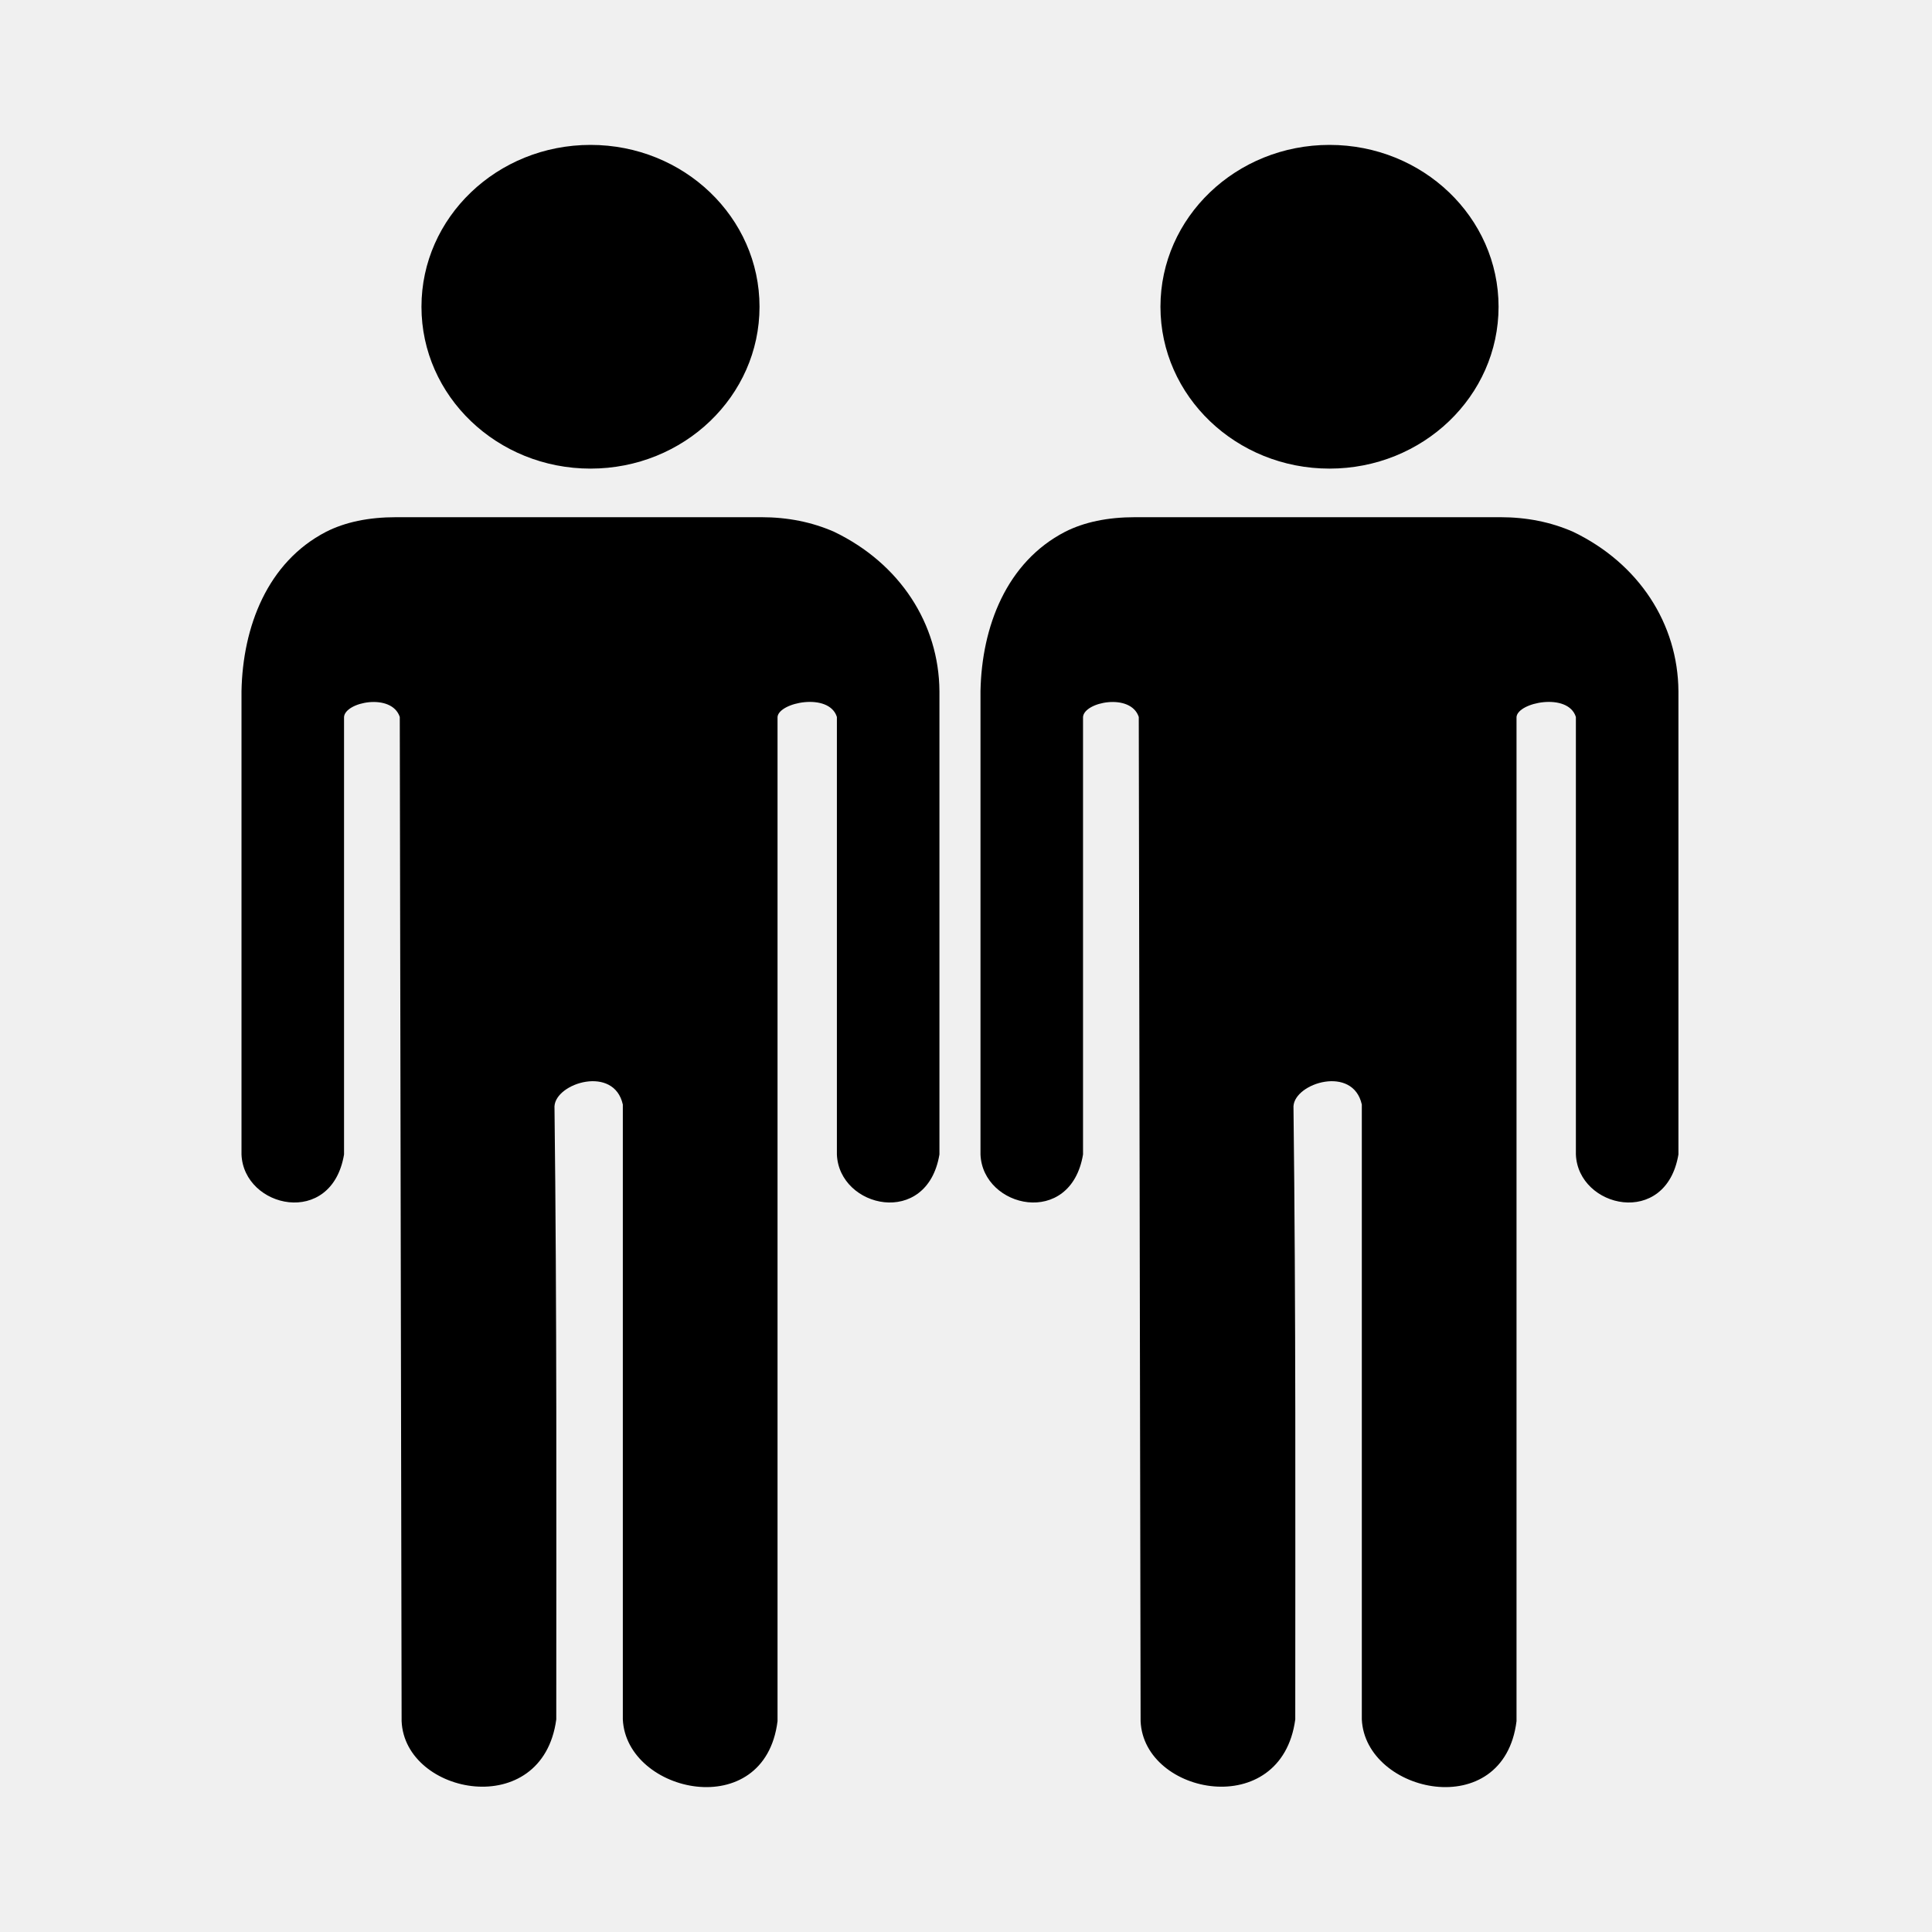
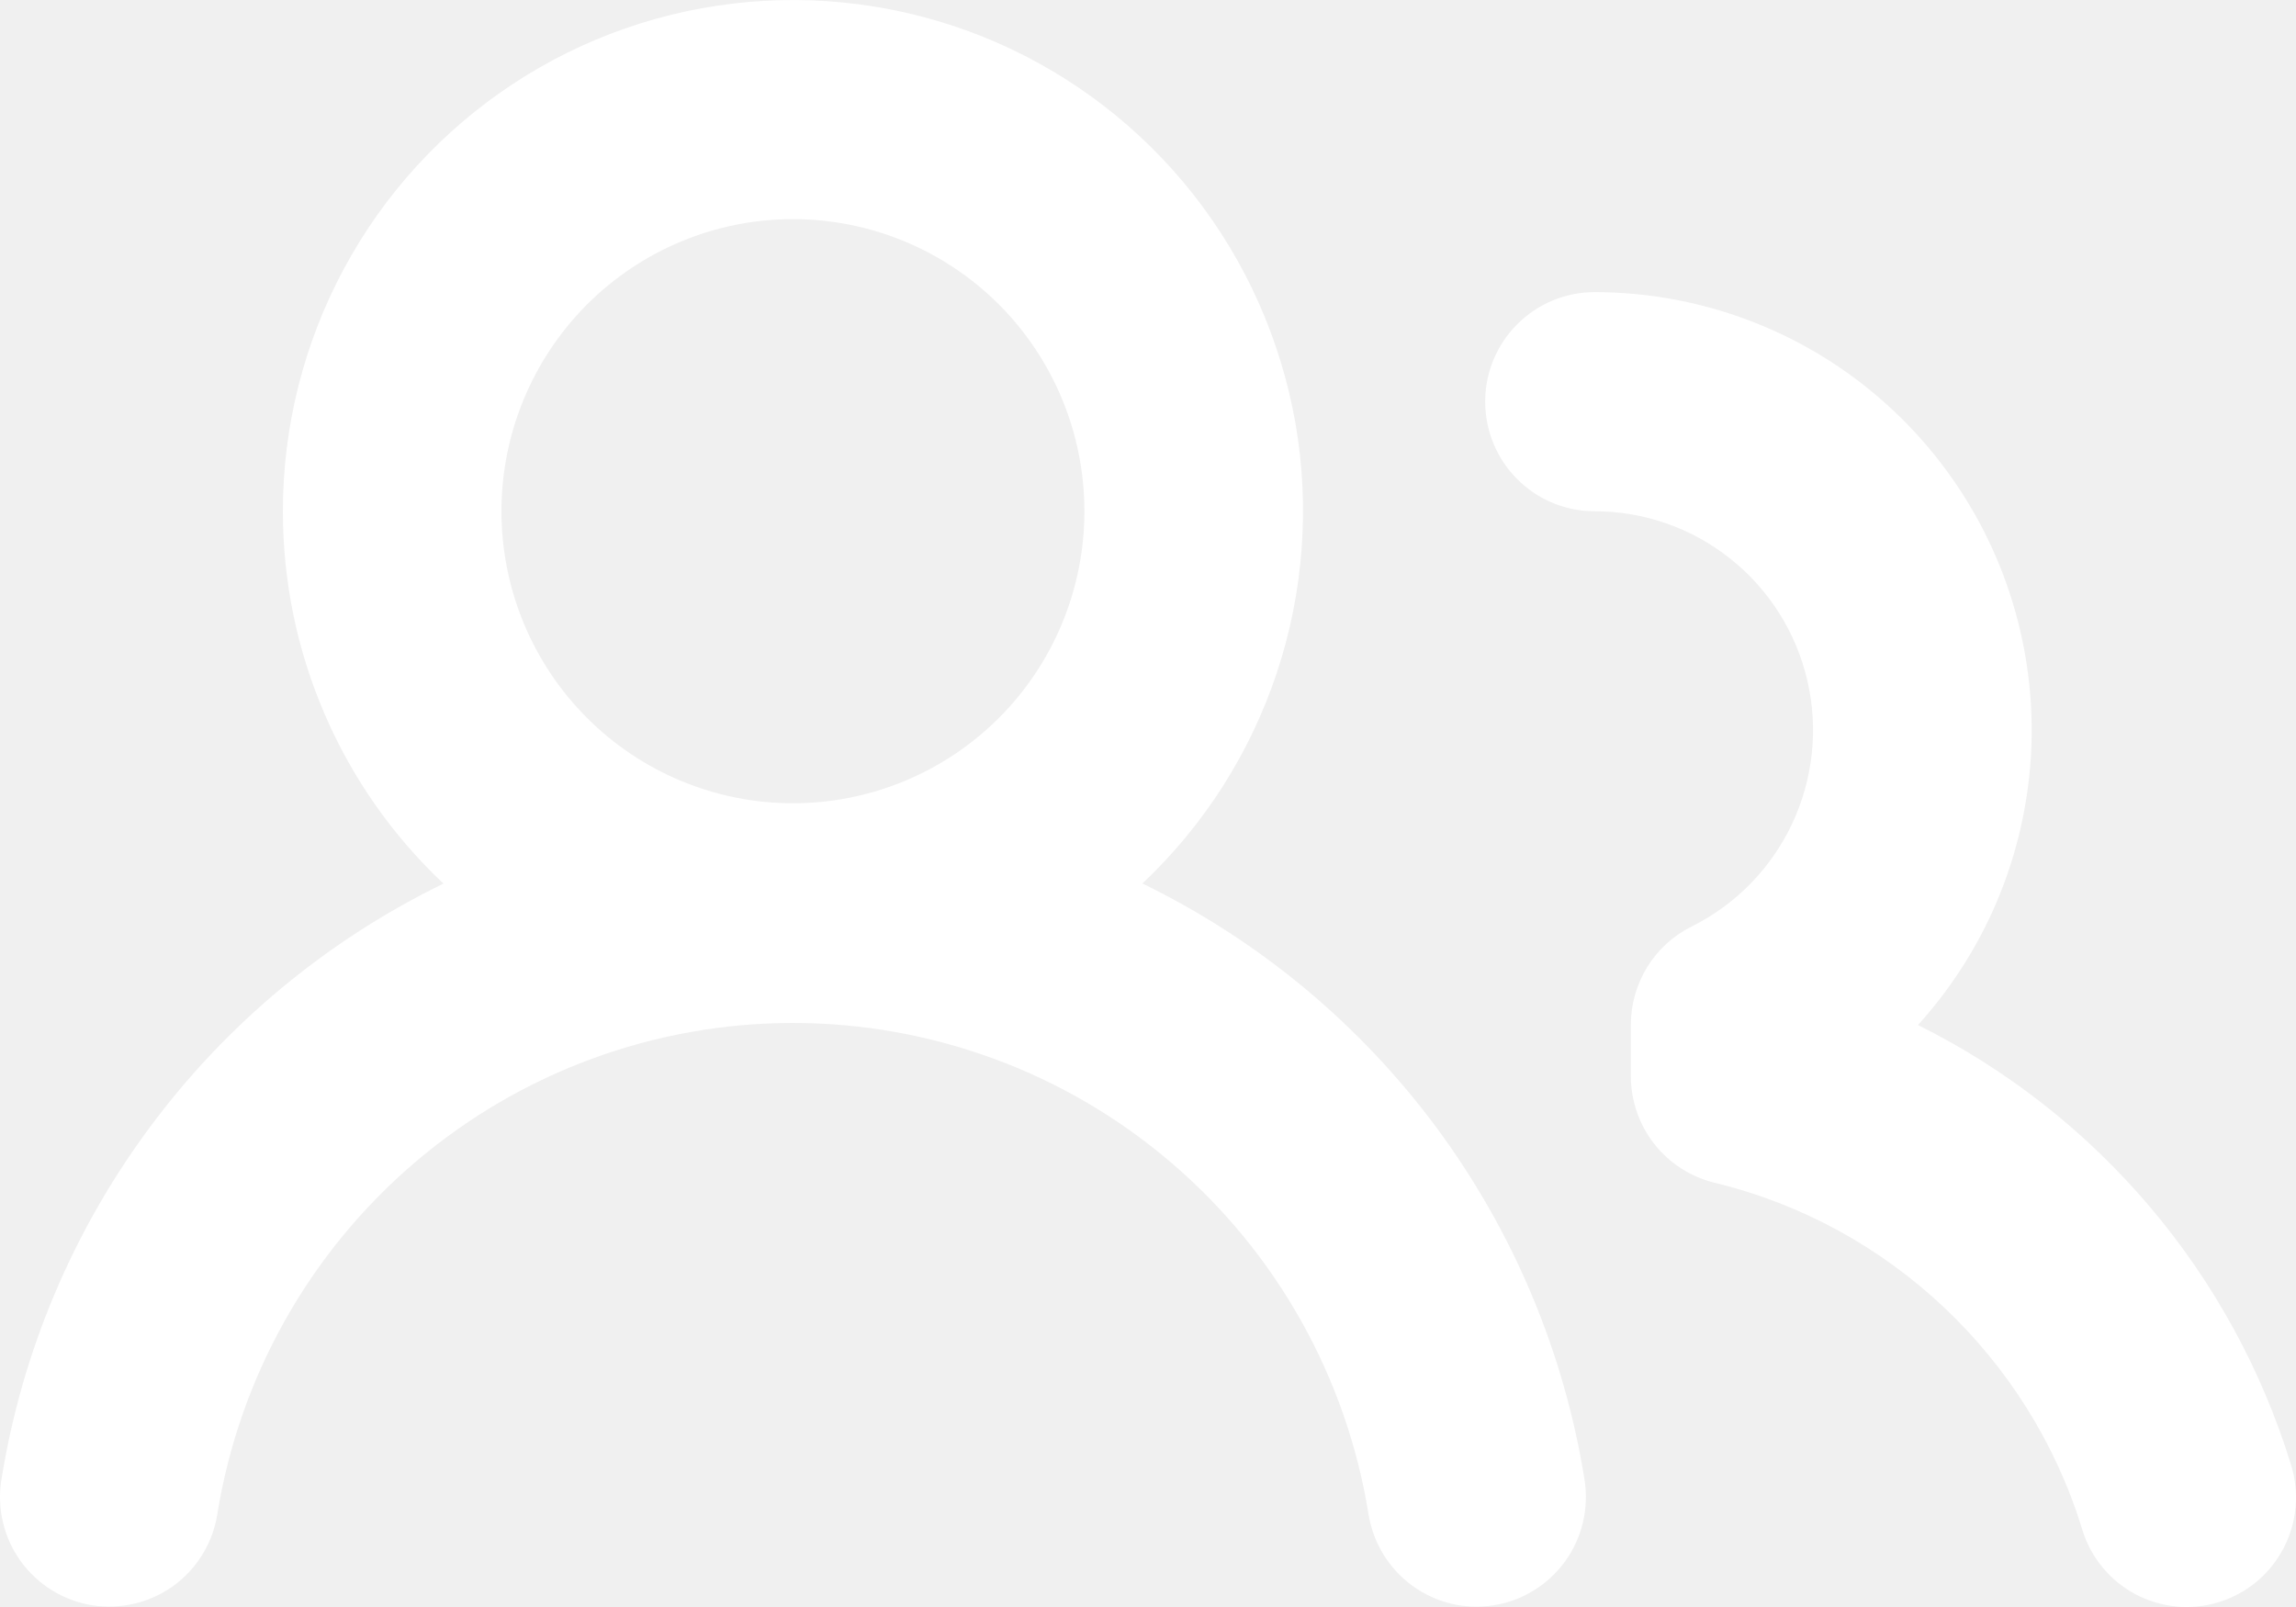
- <svg xmlns="http://www.w3.org/2000/svg" width="24" height="24" viewBox="0 0 40 40" fill="current" stroke="current">
-   <path d="M15.763 10.708C16.309 10.708 16.812 10.809 17.271 11.011C18.635 11.668 19.44 12.917 19.45 14.309V23.902C19.194 25.427 17.371 25.013 17.327 23.902V14.844C17.165 14.328 16.123 14.542 16.098 14.844V35.635C15.833 37.758 12.968 37.135 12.895 35.599V22.868C12.712 22.047 11.507 22.42 11.48 22.904C11.531 27.136 11.517 31.367 11.517 35.599C11.232 37.711 8.381 37.171 8.315 35.635L8.277 14.844C8.11 14.339 7.145 14.533 7.123 14.844V23.902C6.867 25.427 5.044 25.013 5 23.902V14.309C5.026 12.976 5.536 11.64 6.75 11.011C7.148 10.809 7.632 10.708 8.203 10.708L15.763 10.708ZM15.725 6.351C15.725 8.202 14.159 9.702 12.226 9.702C10.293 9.702 8.726 8.202 8.726 6.351C8.726 4.5 10.293 3 12.226 3C14.159 3 15.725 4.5 15.725 6.351Z" fill="current" stroke="current" />
-   <path d="M31.063 10.708C31.609 10.708 32.112 10.809 32.571 11.011C33.935 11.668 34.74 12.917 34.75 14.309V23.902C34.494 25.427 32.671 25.013 32.627 23.902V14.844C32.465 14.328 31.423 14.542 31.398 14.844V35.635C31.133 37.758 28.268 37.135 28.195 35.599V22.868C28.012 22.047 26.807 22.42 26.78 22.904C26.831 27.136 26.817 31.367 26.817 35.599C26.532 37.711 23.681 37.171 23.615 35.635L23.577 14.844C23.41 14.339 22.445 14.533 22.423 14.844V23.902C22.167 25.427 20.344 25.013 20.3 23.902V14.309C20.326 12.976 20.836 11.64 22.05 11.011C22.448 10.809 22.932 10.708 23.503 10.708L31.063 10.708ZM31.026 6.351C31.026 8.202 29.459 9.702 27.526 9.702C25.593 9.702 24.026 8.202 24.026 6.351C24.026 4.5 25.593 3 27.526 3C29.459 3 31.026 4.5 31.026 6.351Z" fill="current" stroke="current" />
+ <svg xmlns="http://www.w3.org/2000/svg" width="20" height="14" viewBox="0 0 20 14" fill="none">
+   <path fill-rule="evenodd" clip-rule="evenodd" d="M6.907 1.909C6.234 1.909 5.588 2.177 5.112 2.654C4.636 3.132 4.368 3.779 4.368 4.454C4.368 5.129 4.636 5.776 5.112 6.253C5.588 6.73 6.234 6.998 6.907 6.998C7.581 6.998 8.226 6.73 8.703 6.253C9.179 5.776 9.446 5.129 9.446 4.454C9.446 3.779 9.179 3.132 8.703 2.654C8.226 2.177 7.581 1.909 6.907 1.909ZM2.464 4.454C2.464 3.716 2.647 2.989 2.997 2.339C3.346 1.69 3.852 1.137 4.467 0.732C5.082 0.326 5.789 0.081 6.522 0.017C7.256 -0.047 7.994 0.073 8.67 0.365C9.346 0.658 9.939 1.115 10.395 1.694C10.851 2.274 11.156 2.958 11.284 3.685C11.411 4.412 11.355 5.159 11.123 5.859C10.89 6.56 10.488 7.191 9.951 7.697C10.963 8.189 11.841 8.918 12.512 9.822C13.182 10.727 13.625 11.78 13.803 12.893C13.822 13.017 13.817 13.143 13.788 13.265C13.759 13.387 13.706 13.502 13.633 13.603C13.559 13.705 13.466 13.791 13.36 13.856C13.253 13.922 13.135 13.966 13.011 13.985C12.888 14.005 12.762 14 12.64 13.971C12.518 13.941 12.404 13.888 12.303 13.815C12.201 13.741 12.116 13.648 12.05 13.541C11.985 13.434 11.941 13.316 11.921 13.192C11.729 11.998 11.119 10.911 10.2 10.127C9.282 9.342 8.114 8.912 6.907 8.912C5.7 8.912 4.533 9.342 3.614 10.127C2.695 10.911 2.085 11.998 1.893 13.192C1.873 13.316 1.83 13.434 1.764 13.541C1.699 13.648 1.613 13.741 1.512 13.815C1.41 13.888 1.296 13.941 1.174 13.97C1.052 13.999 0.926 14.004 0.803 13.985C0.679 13.965 0.561 13.921 0.454 13.855C0.348 13.79 0.255 13.704 0.181 13.602C0.108 13.501 0.055 13.386 0.026 13.264C-0.003 13.142 -0.008 13.015 0.012 12.892C0.19 11.779 0.633 10.727 1.304 9.822C1.974 8.918 2.852 8.19 3.863 7.698C3.421 7.282 3.068 6.779 2.828 6.221C2.587 5.663 2.464 5.062 2.464 4.454ZM13.889 2.545C13.637 2.545 13.394 2.646 13.216 2.825C13.037 3.004 12.937 3.246 12.937 3.499C12.937 3.752 13.037 3.995 13.216 4.174C13.394 4.353 13.637 4.454 13.889 4.454C14.319 4.454 14.736 4.599 15.072 4.867C15.409 5.134 15.645 5.508 15.743 5.927C15.841 6.346 15.794 6.786 15.611 7.176C15.428 7.565 15.119 7.881 14.735 8.072C14.576 8.151 14.442 8.273 14.349 8.424C14.256 8.575 14.206 8.749 14.206 8.927V9.375C14.206 9.589 14.278 9.797 14.41 9.966C14.542 10.134 14.727 10.253 14.935 10.304C16.458 10.671 17.68 11.831 18.137 13.322C18.173 13.442 18.232 13.554 18.312 13.651C18.391 13.748 18.489 13.829 18.6 13.888C18.711 13.947 18.832 13.983 18.957 13.996C19.081 14.008 19.207 13.995 19.327 13.958C19.447 13.921 19.558 13.861 19.655 13.781C19.752 13.701 19.831 13.602 19.89 13.491C19.948 13.38 19.985 13.258 19.996 13.133C20.008 13.008 19.994 12.882 19.957 12.762C19.703 11.936 19.284 11.17 18.725 10.511C18.166 9.852 17.48 9.314 16.707 8.93C17.203 8.382 17.53 7.703 17.648 6.973C17.767 6.243 17.67 5.494 17.372 4.818C17.073 4.142 16.585 3.567 15.967 3.163C15.349 2.76 14.627 2.545 13.889 2.545Z" fill="white" />
</svg>
